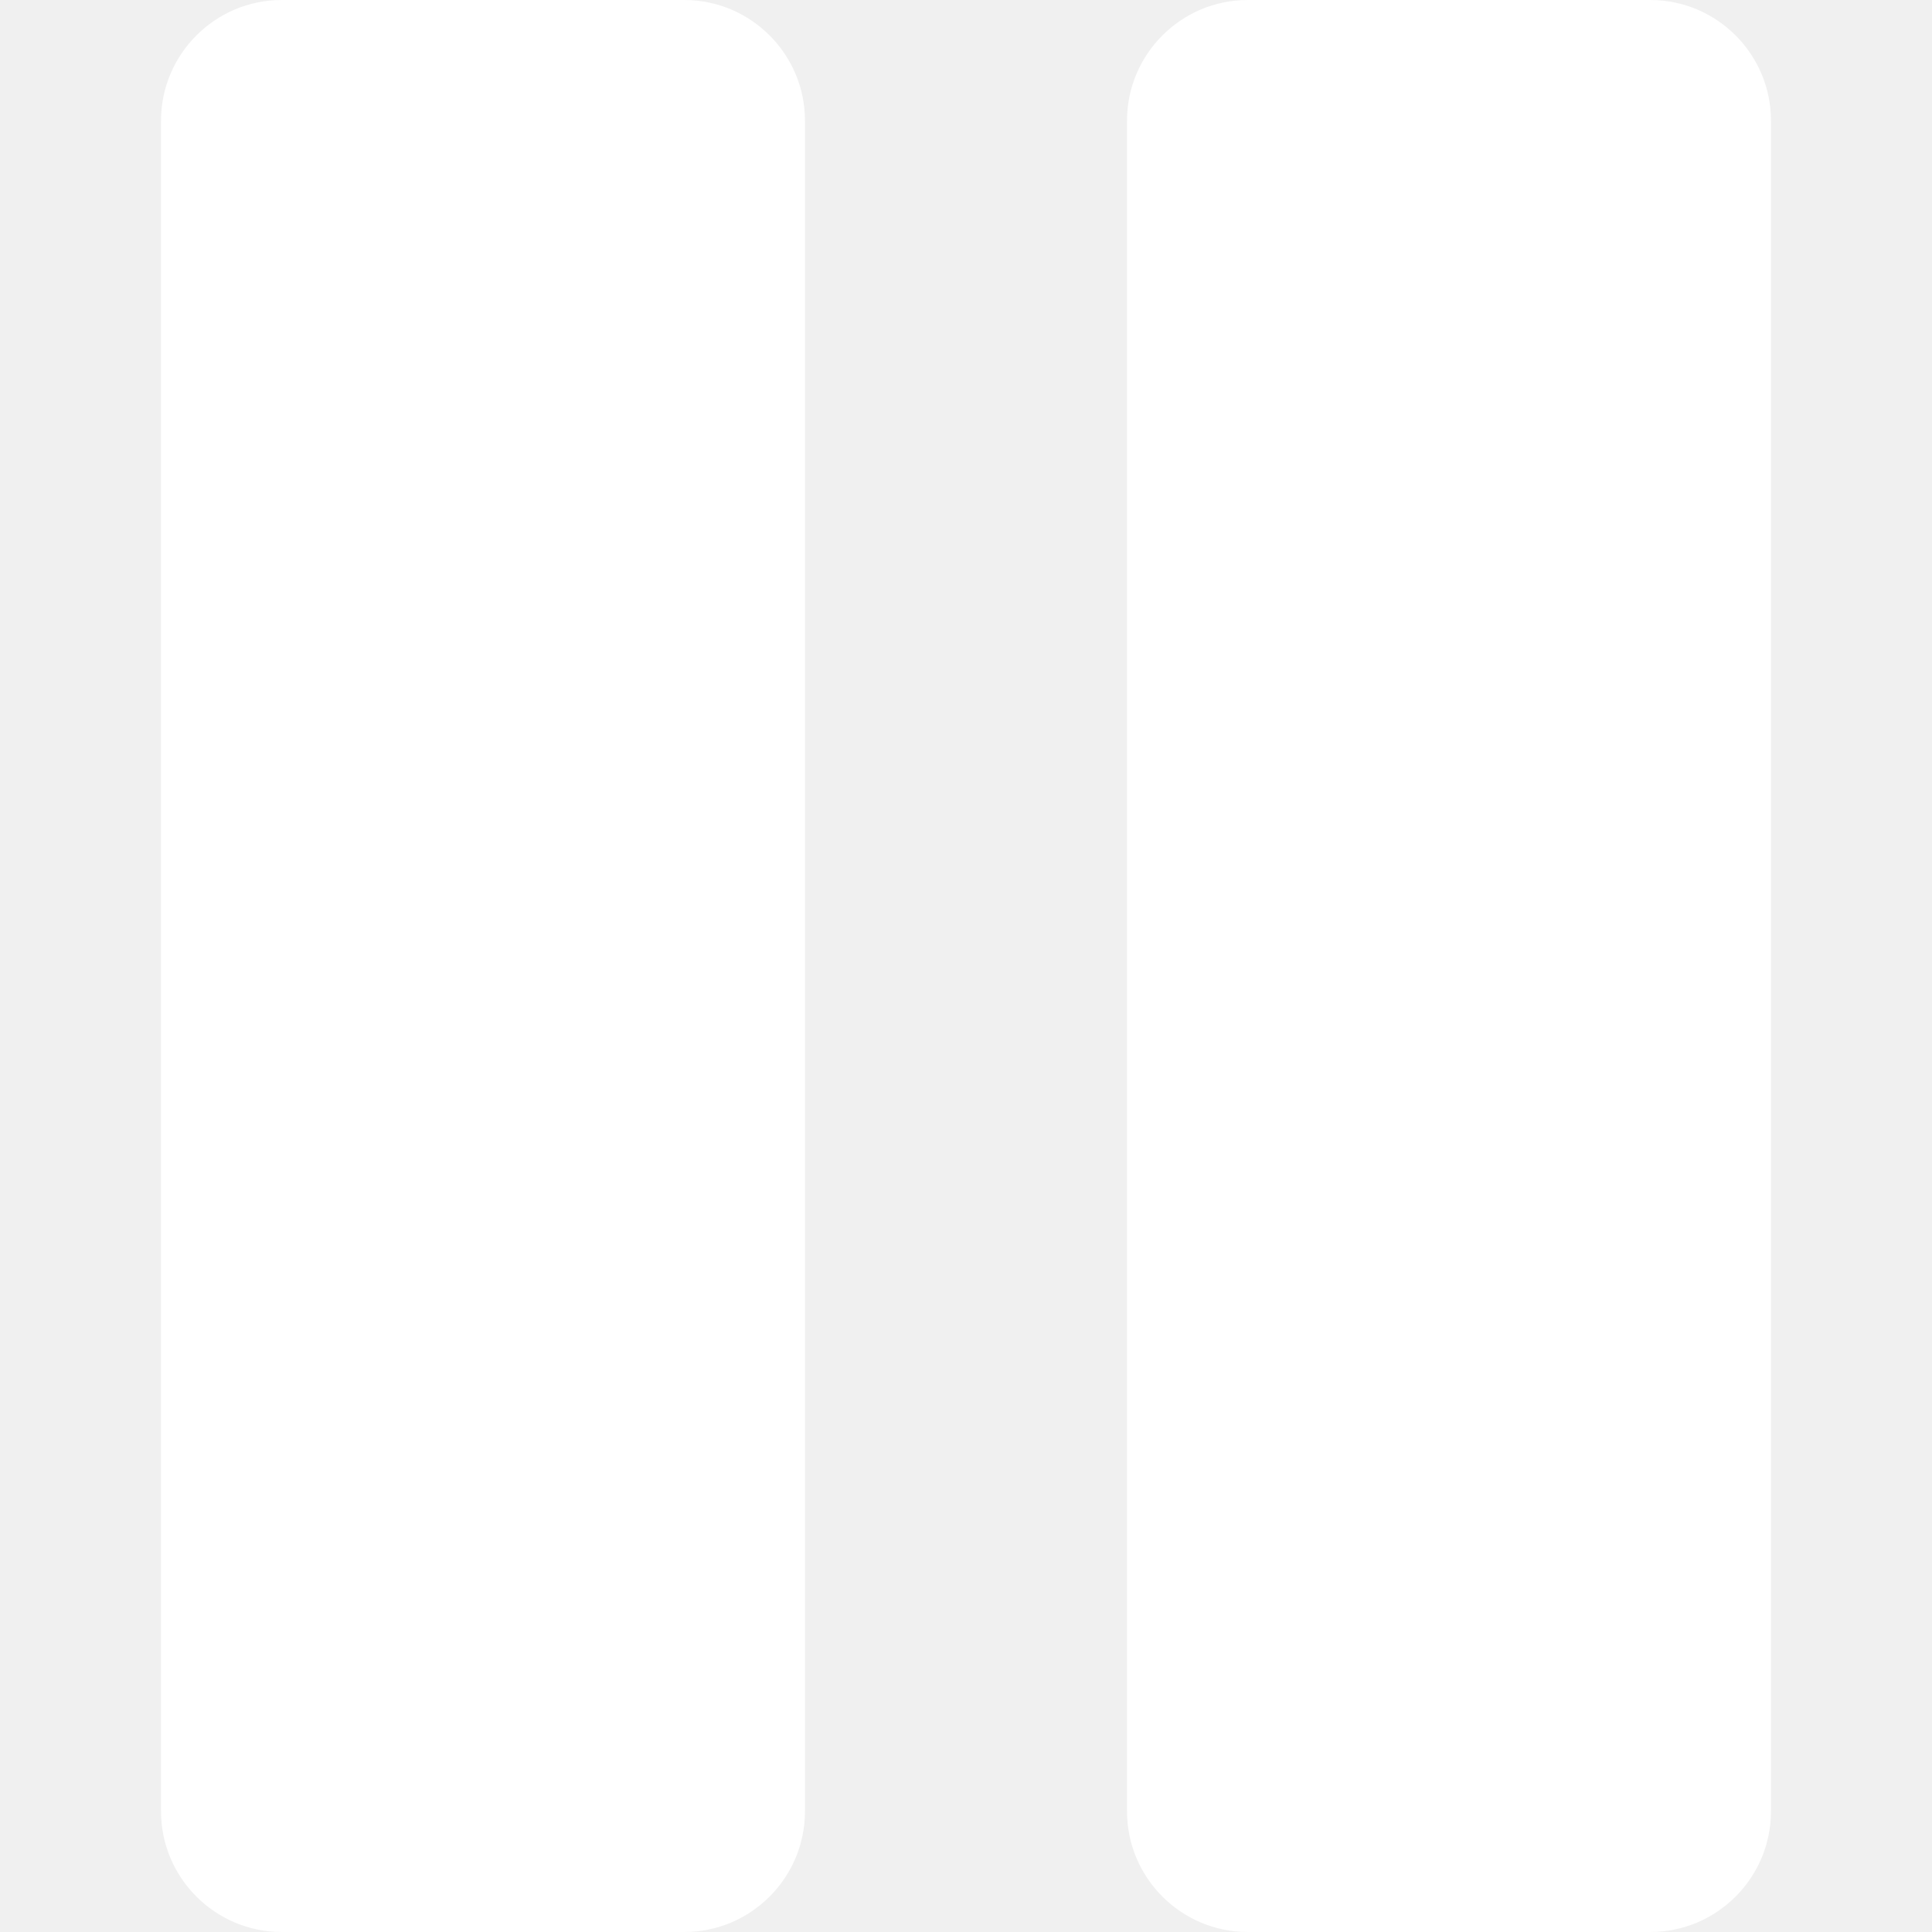
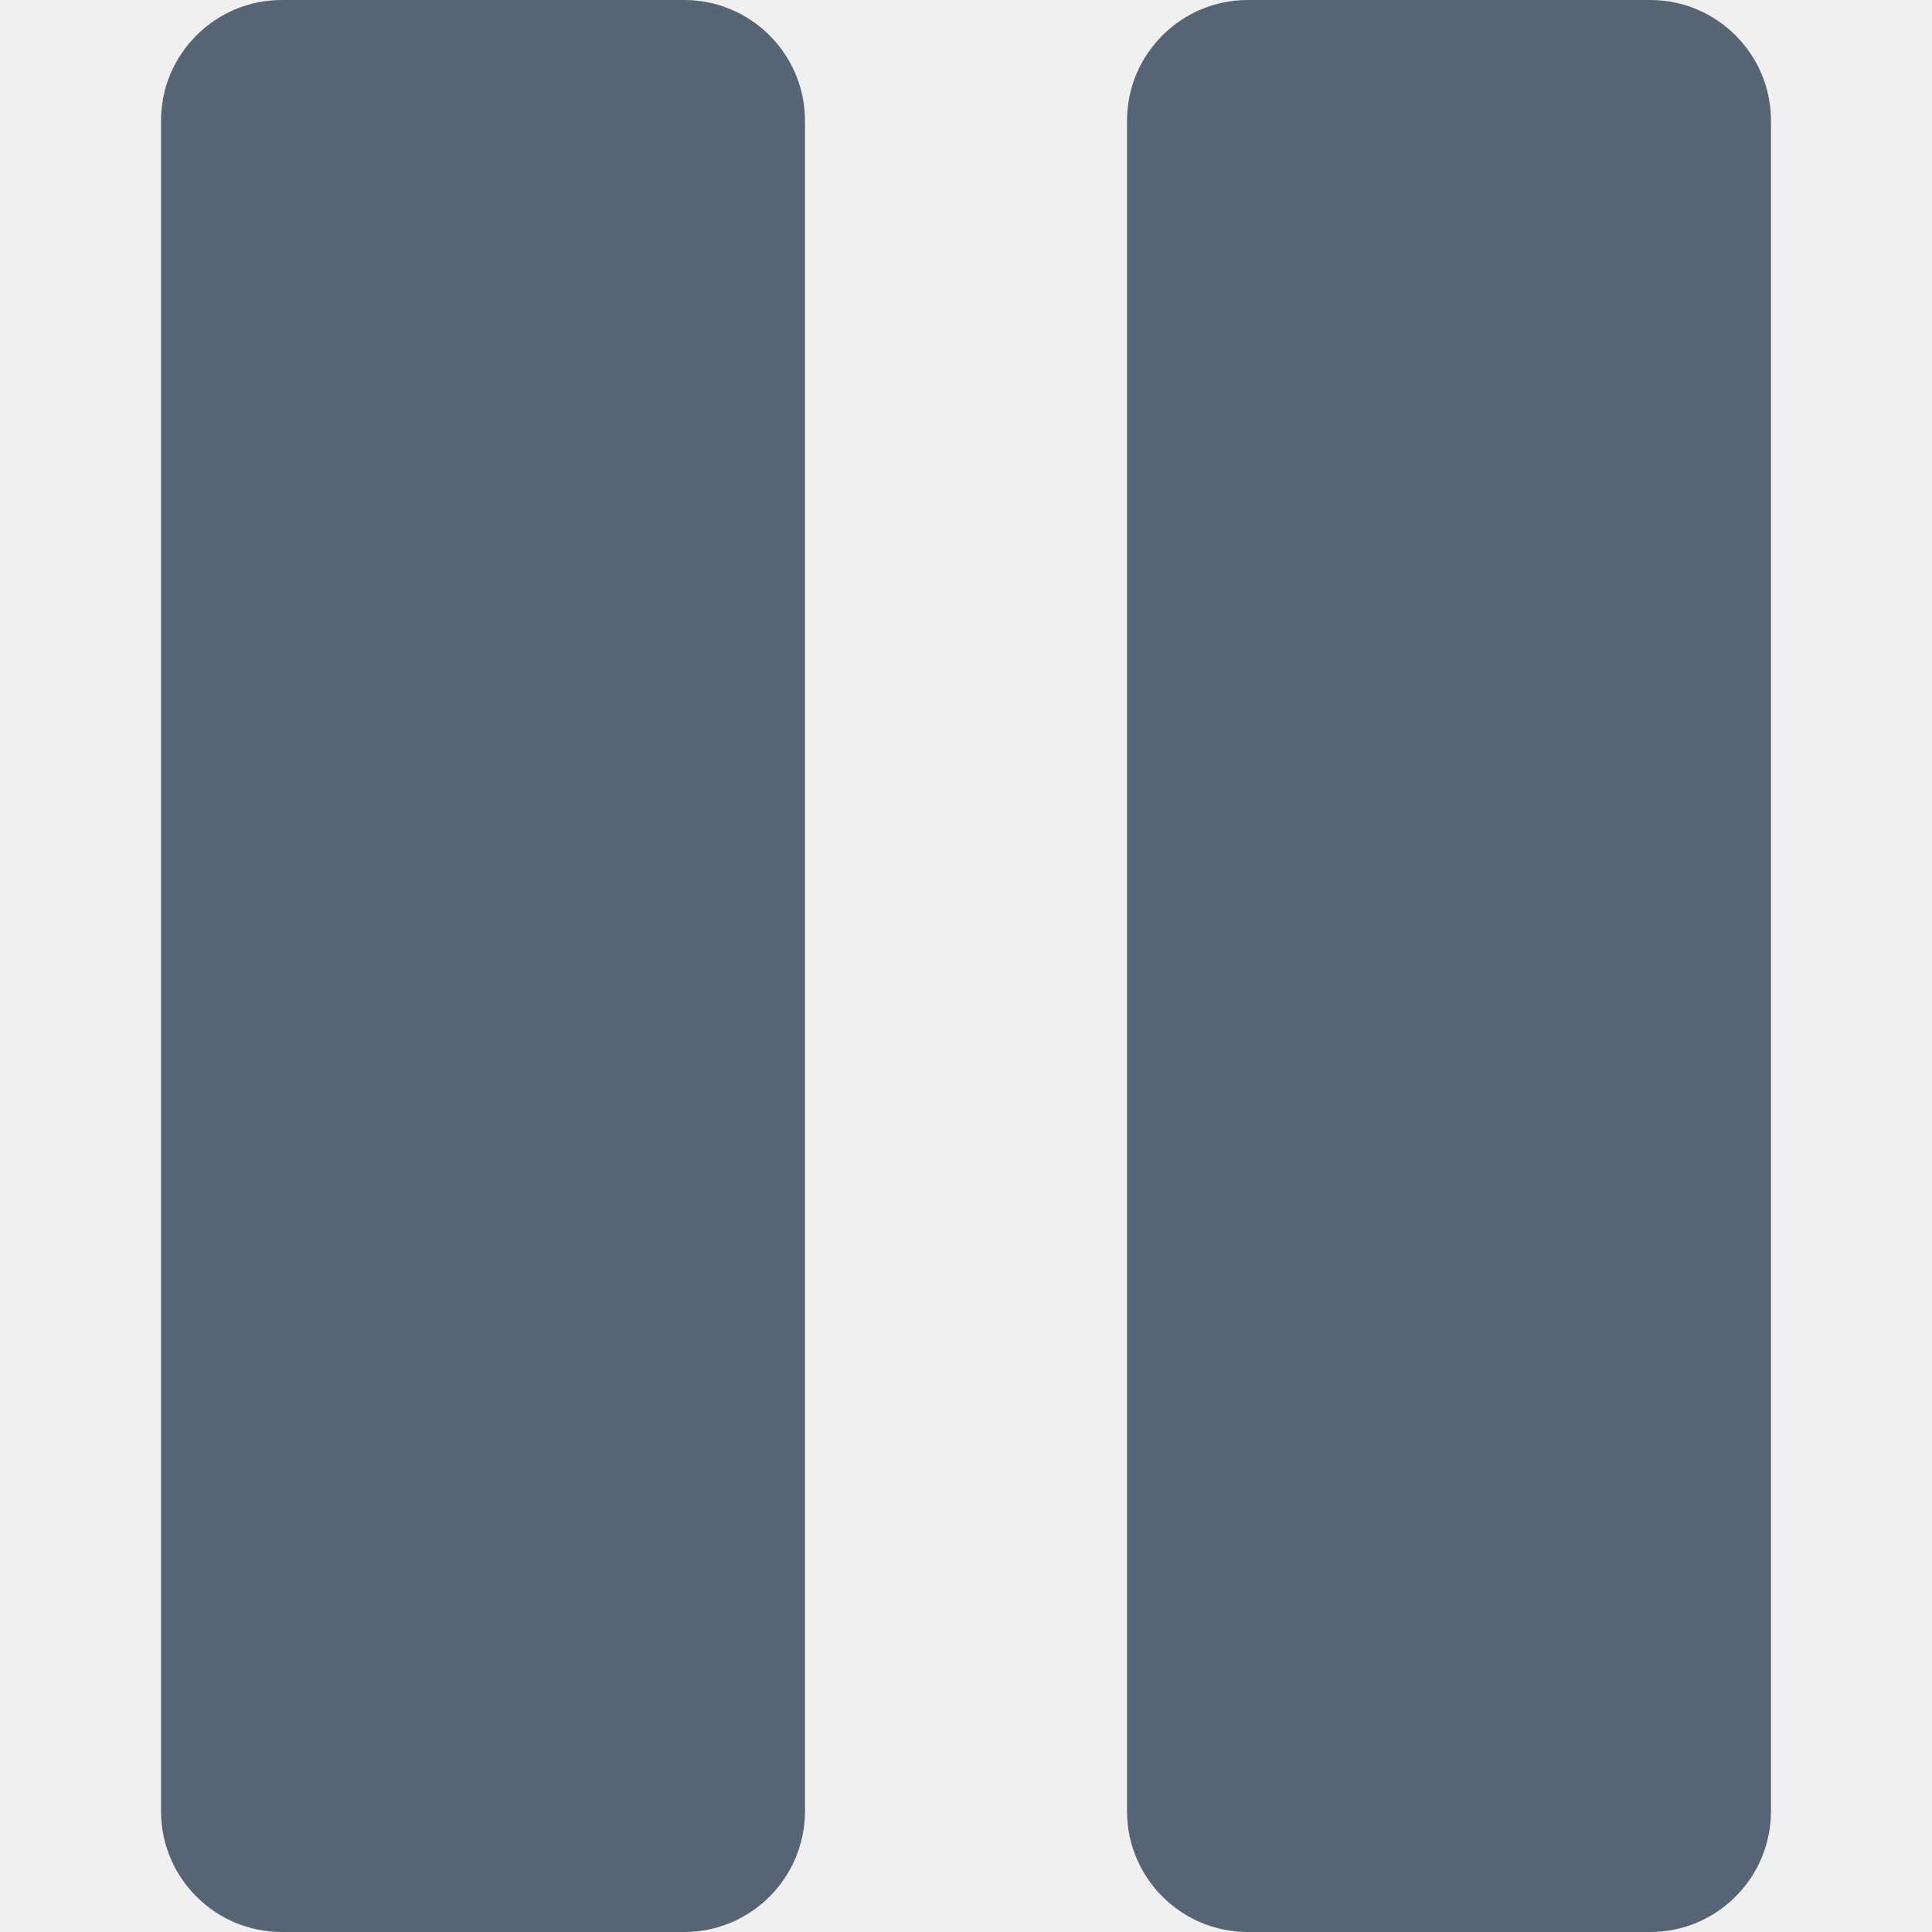
<svg xmlns="http://www.w3.org/2000/svg" width="50" height="50" viewBox="0 0 50 50" fill="none">
-   <path d="M17.708 0H7.292C5.569 0 4.167 1.402 4.167 3.125V46.875C4.167 48.598 5.569 50 7.292 50H17.708C19.431 50 20.833 48.598 20.833 46.875V3.125C20.833 1.402 19.431 0 17.708 0Z" fill="white" />
-   <path d="M42.708 0H32.292C30.569 0 29.167 1.402 29.167 3.125V46.875C29.167 48.598 30.569 50 32.292 50H42.708C44.431 50 45.833 48.598 45.833 46.875V3.125C45.833 1.402 44.431 0 42.708 0Z" fill="white" />
+   <path d="M17.708 0H7.292C5.569 0 4.167 1.402 4.167 3.125V46.875C4.167 48.598 5.569 50 7.292 50H17.708C19.431 50 20.833 48.598 20.833 46.875V3.125C20.833 1.402 19.431 0 17.708 0Z" fill="#566574" />
+   <path d="M42.708 0H32.292C30.569 0 29.167 1.402 29.167 3.125V46.875C29.167 48.598 30.569 50 32.292 50H42.708C44.431 50 45.833 48.598 45.833 46.875V3.125C45.833 1.402 44.431 0 42.708 0Z" fill="#566574" />
</svg>
